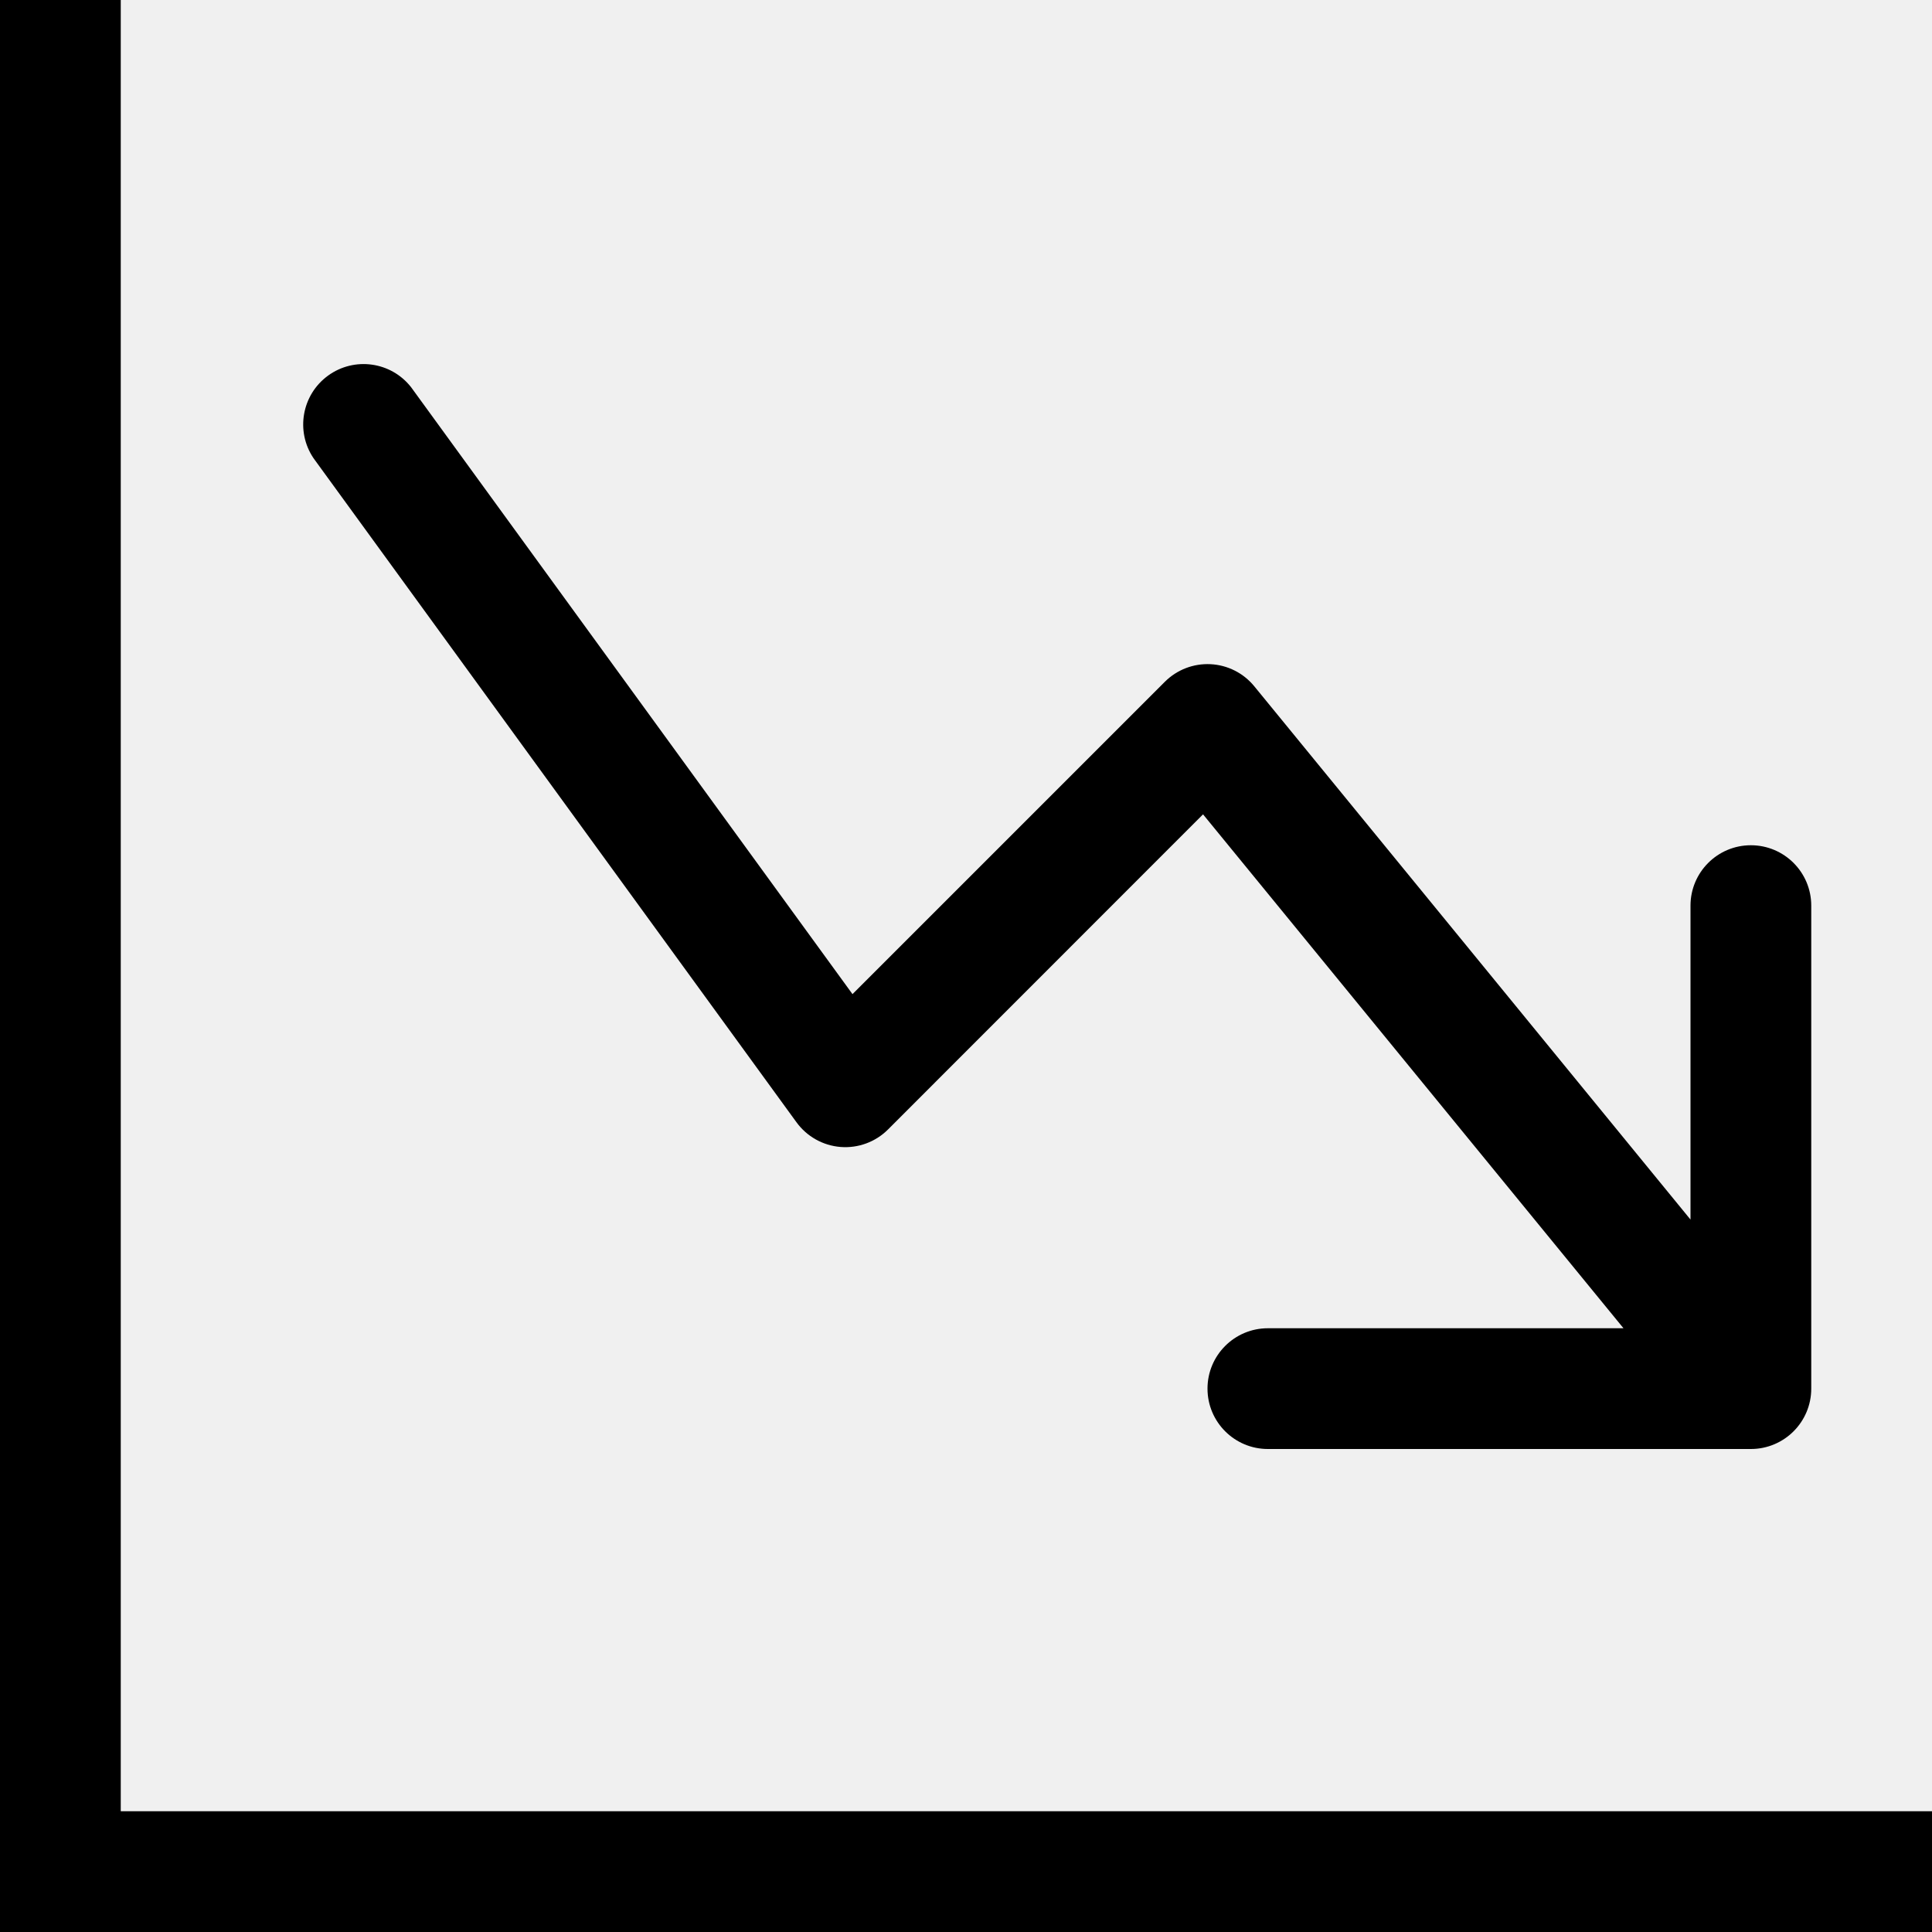
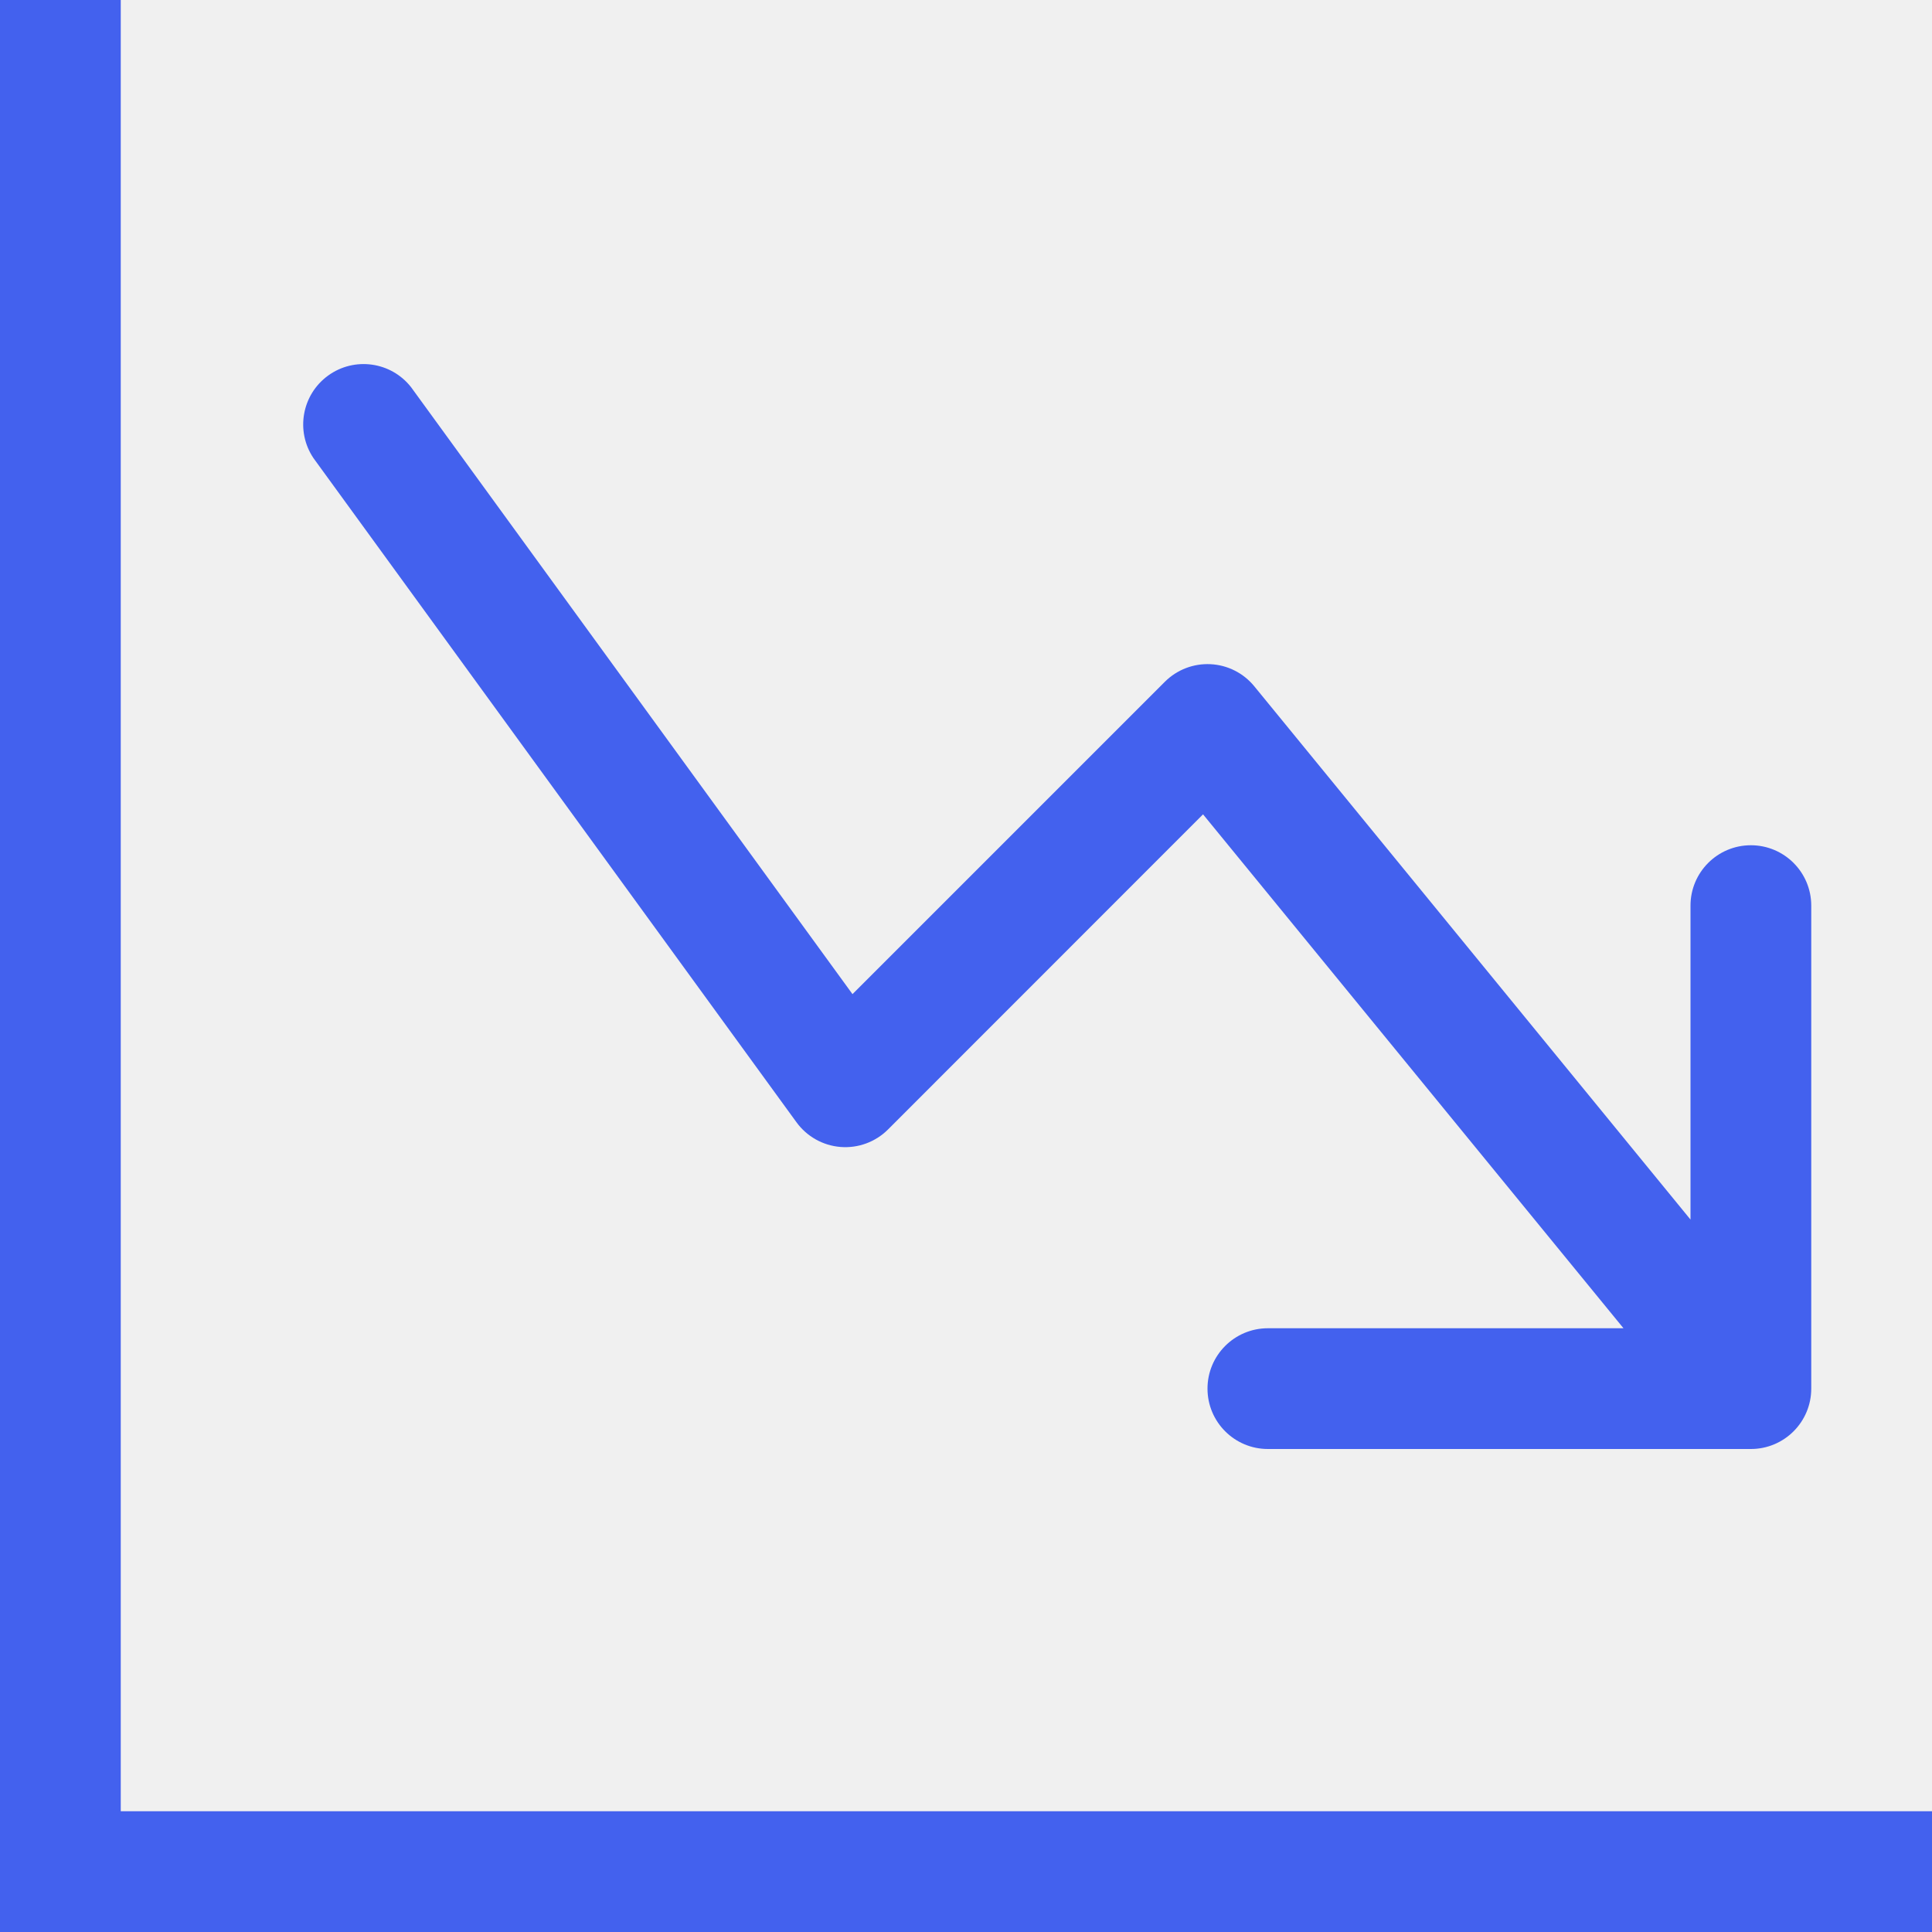
<svg xmlns="http://www.w3.org/2000/svg" width="16" height="16" fill="currentColor" class="bi bi-graph-down-arrow" viewBox="0 0 16 16">
  <style>
-     path { fill: #000000; }
+     path {
+     fill: #4361ee;
+     }
    @media (prefers-color-scheme: dark) {
-     path { fill: #ffffff; }
+     path {
+     fill: #4361ee;
    }
-   </style>
+     }
+ </style>
  <path fill-rule="evenodd" d="M0 0h1v15h15v1H0zm10 11.5a.5.5 0 0 0 .5.5h4a.5.5 0 0 0 .5-.5v-4a.5.5 0 0 0-1 0v2.6l-3.613-4.417a.5.5 0 0 0-.74-.037L7.06 8.233 3.404 3.206a.5.5 0 0 0-.808.588l4 5.5a.5.5 0 0 0 .758.06l2.609-2.61L13.445 11H10.5a.5.5 0 0 0-.5.5" />
</svg>
